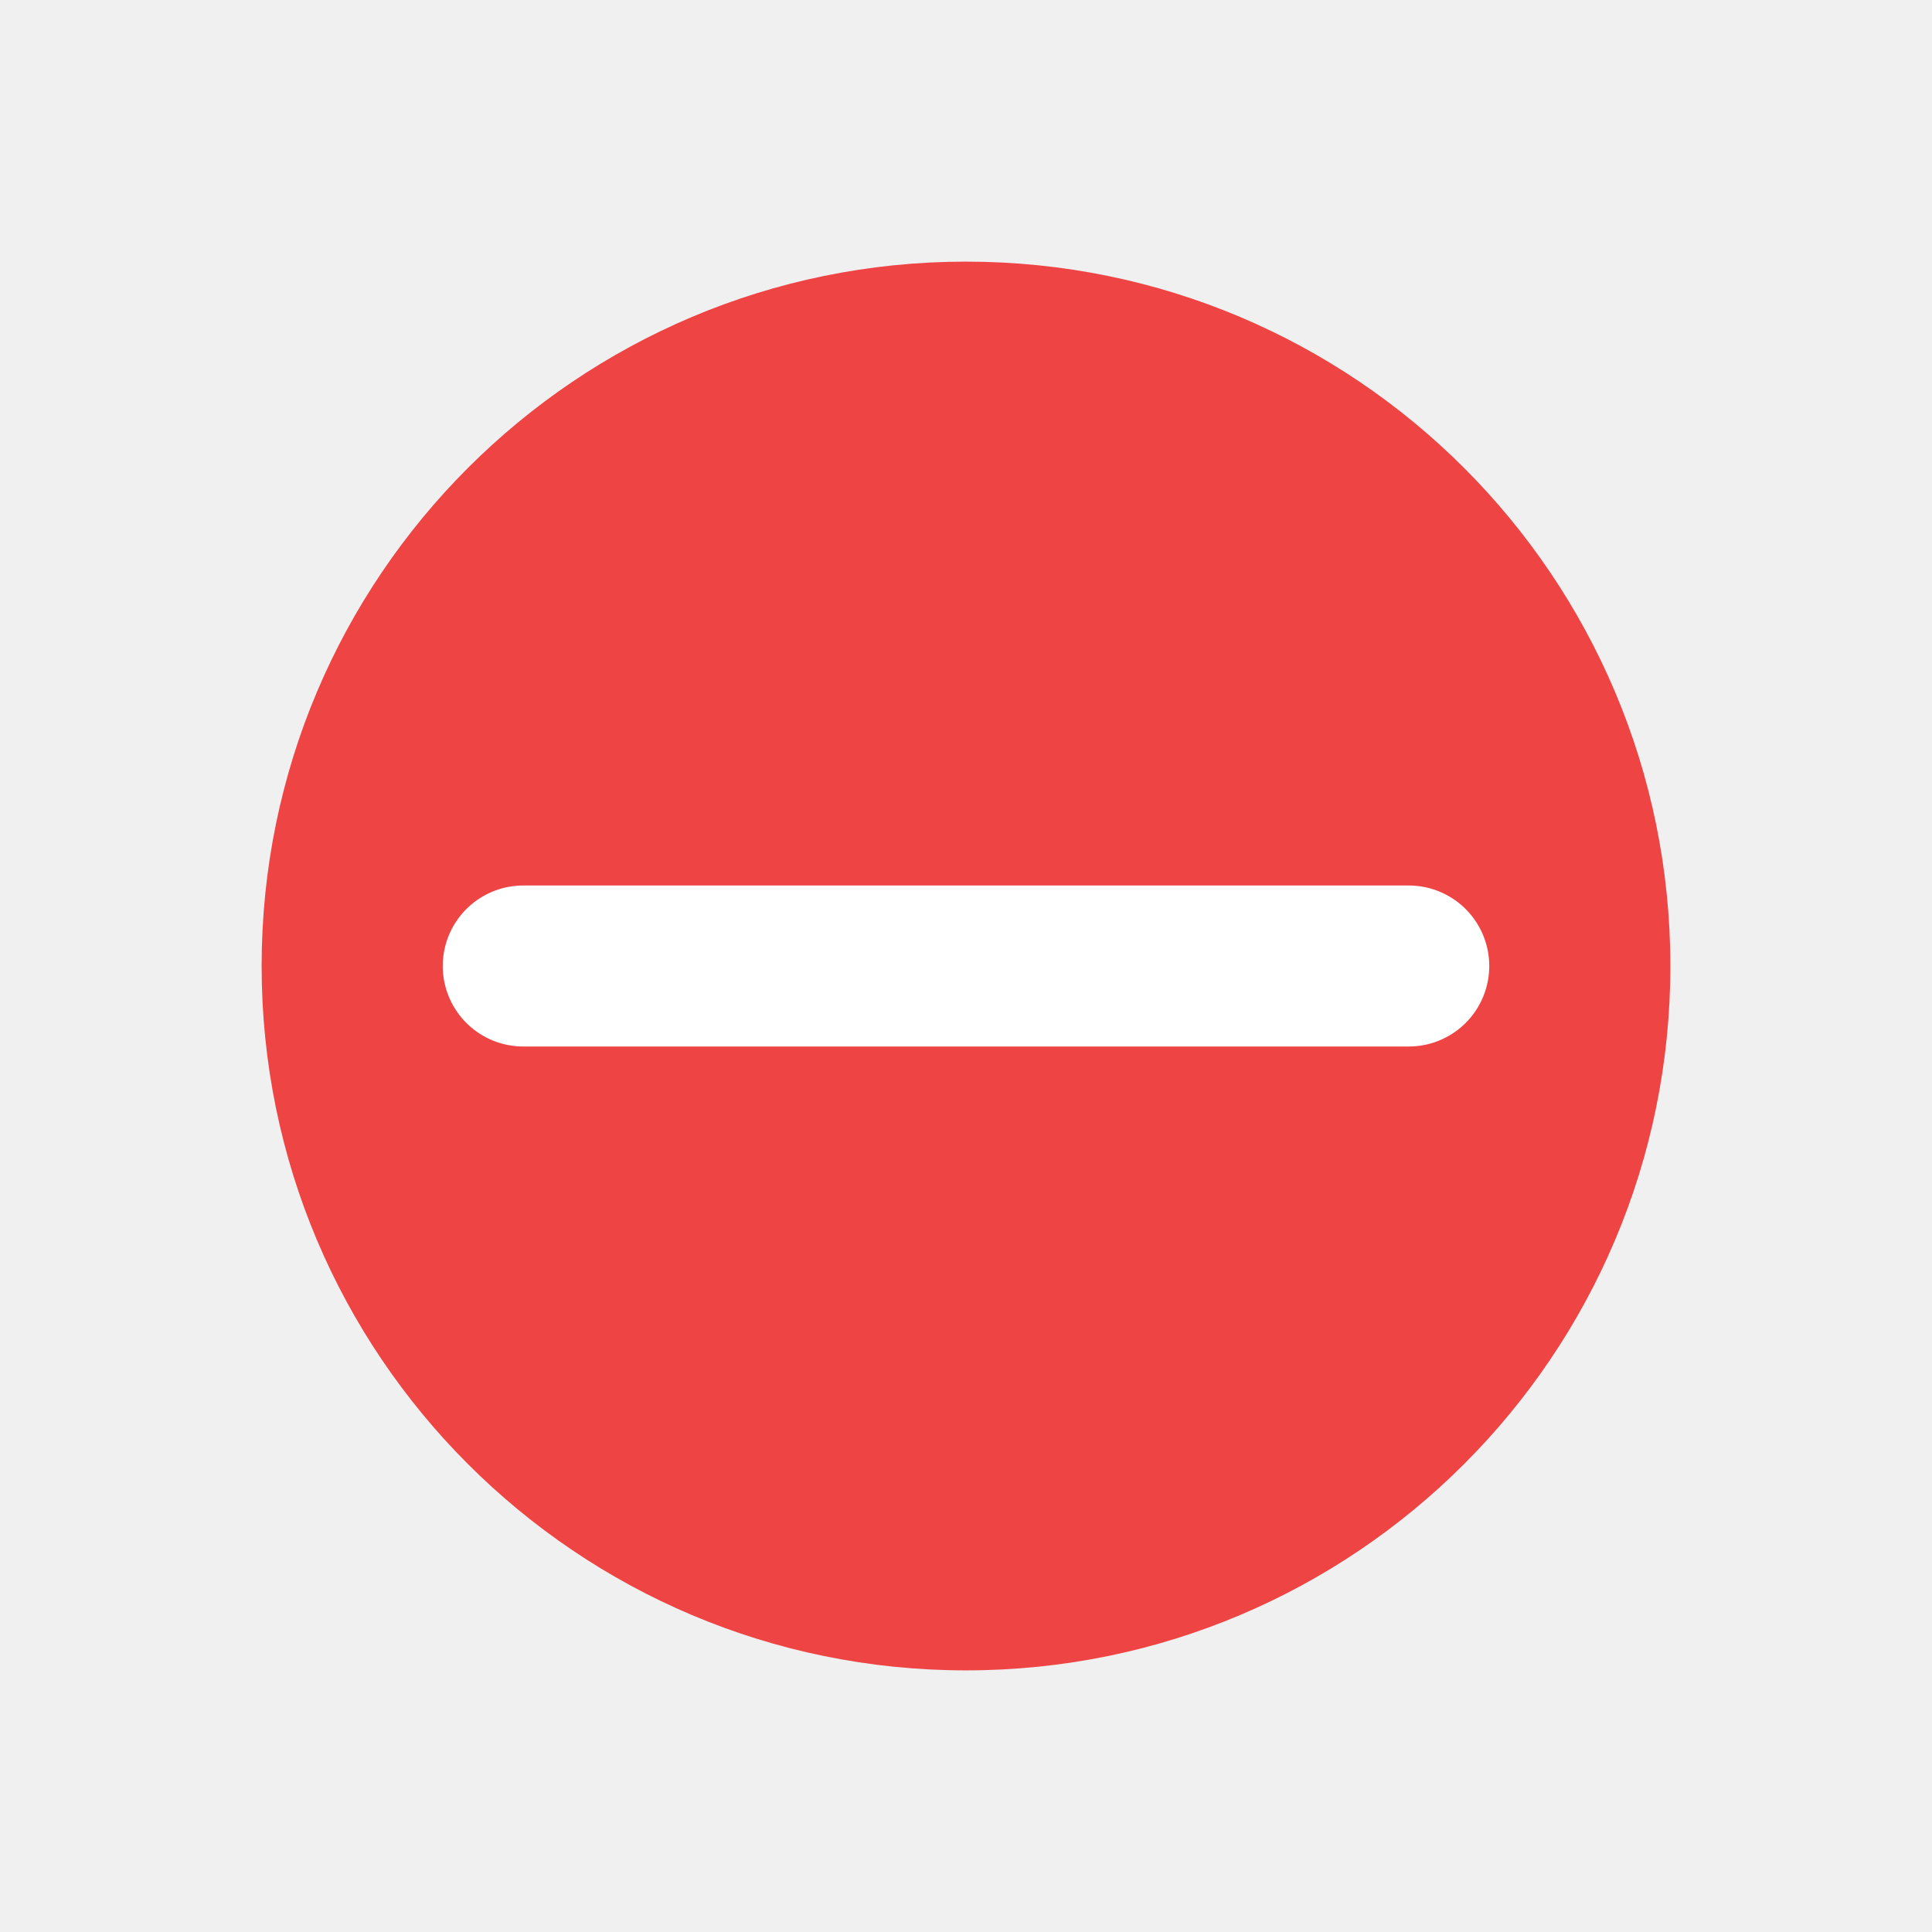
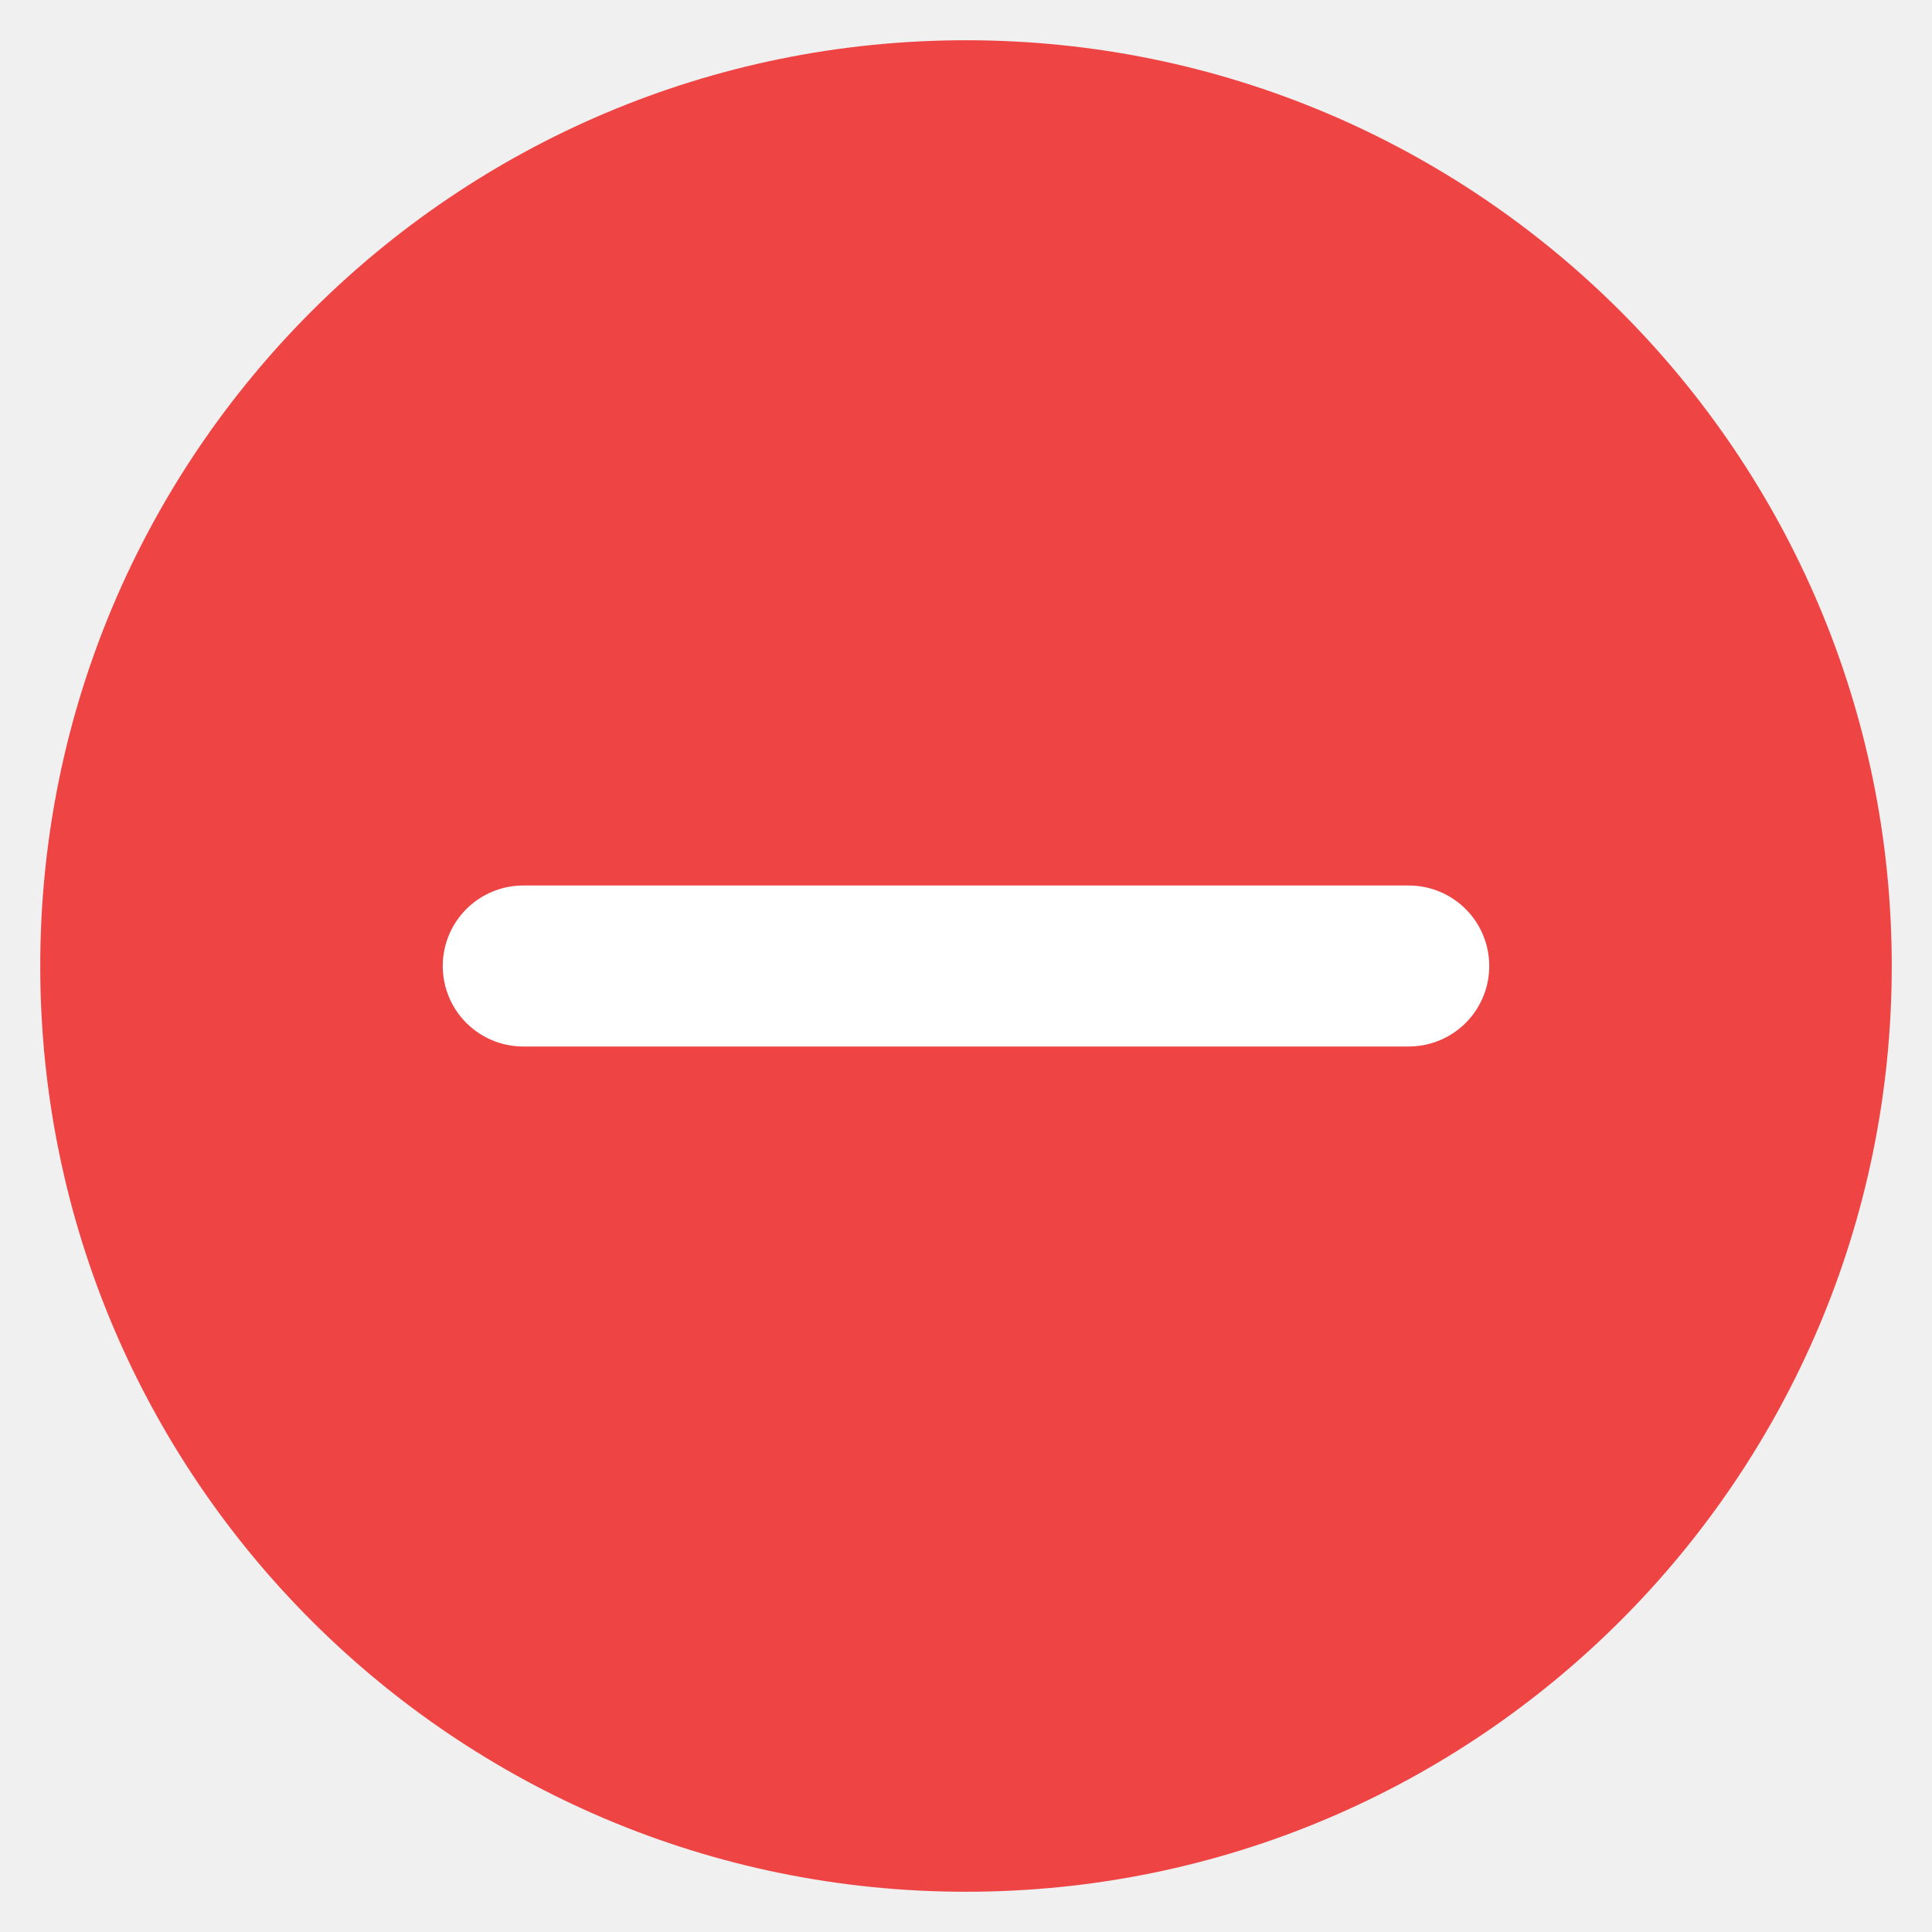
<svg xmlns="http://www.w3.org/2000/svg" width="192" height="192" viewBox="0 0 192 192">
-   <circle cx="96" cy="96" r="70" fill="#ef4444" />
+   <circle cx="96" cy="96" r="92" fill="#ef4444" />
  <path d="M52 96h88" stroke="#ffffff" stroke-width="16" stroke-linecap="round" />
</svg>
